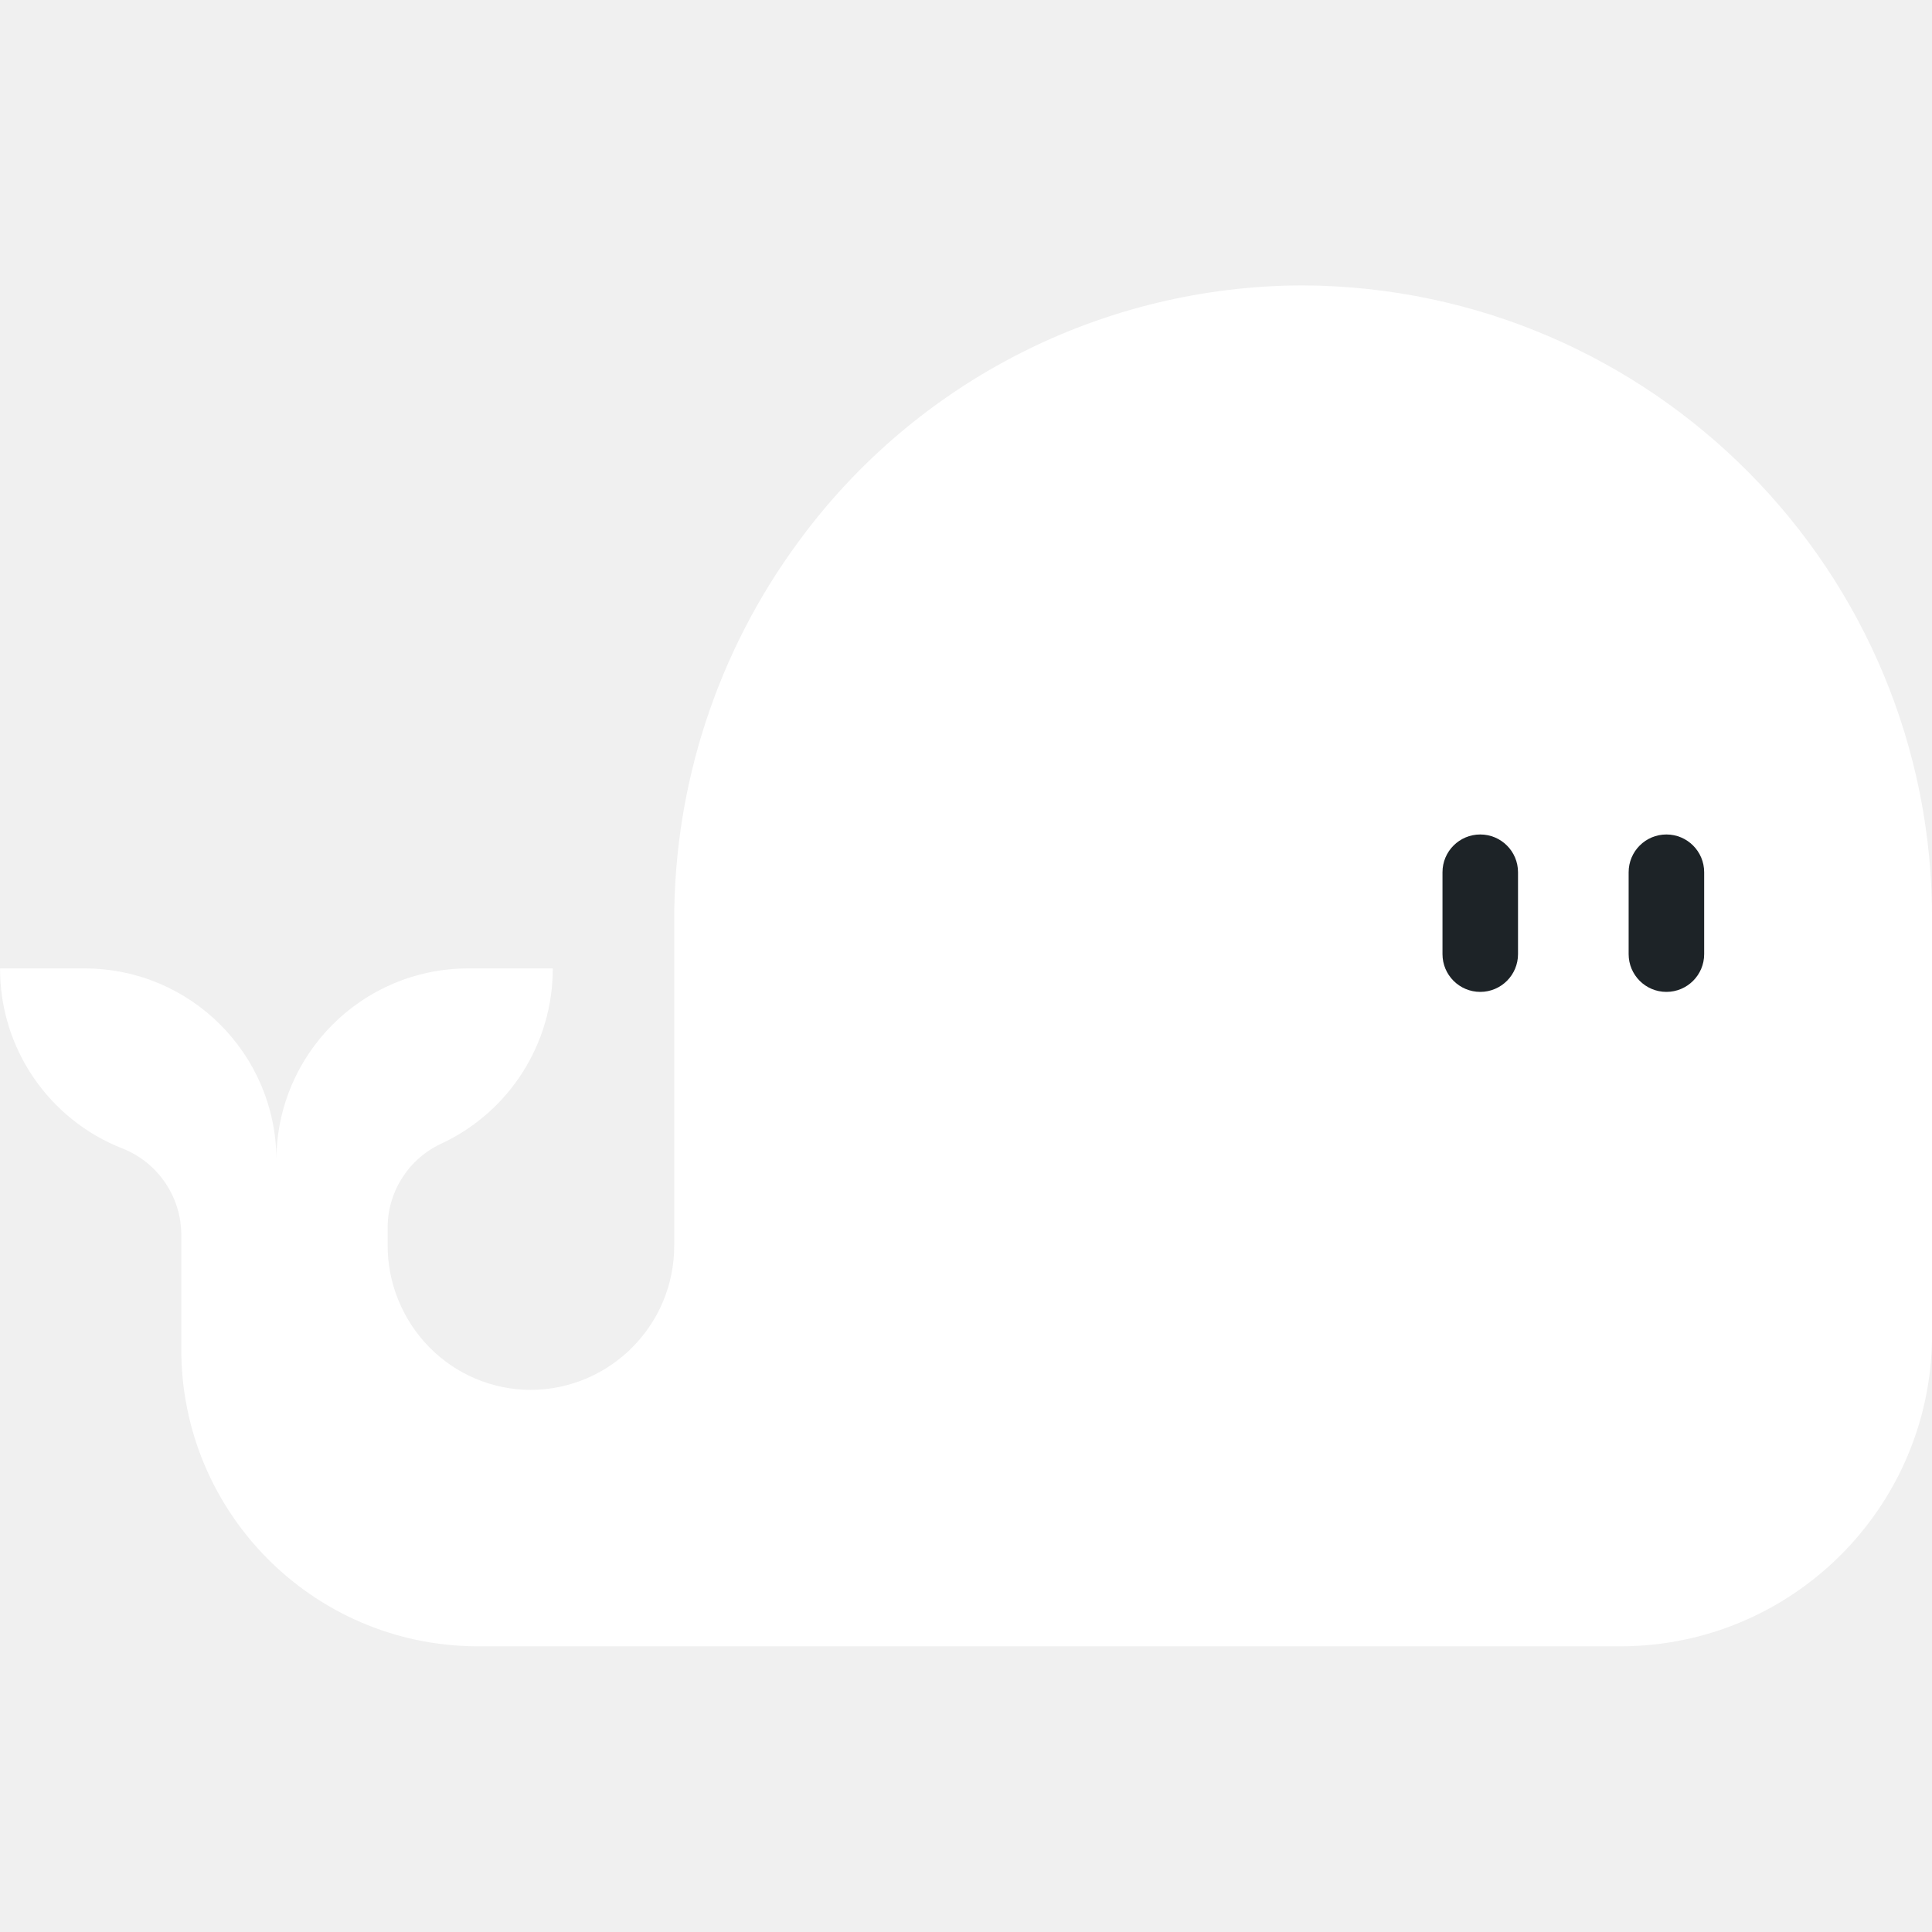
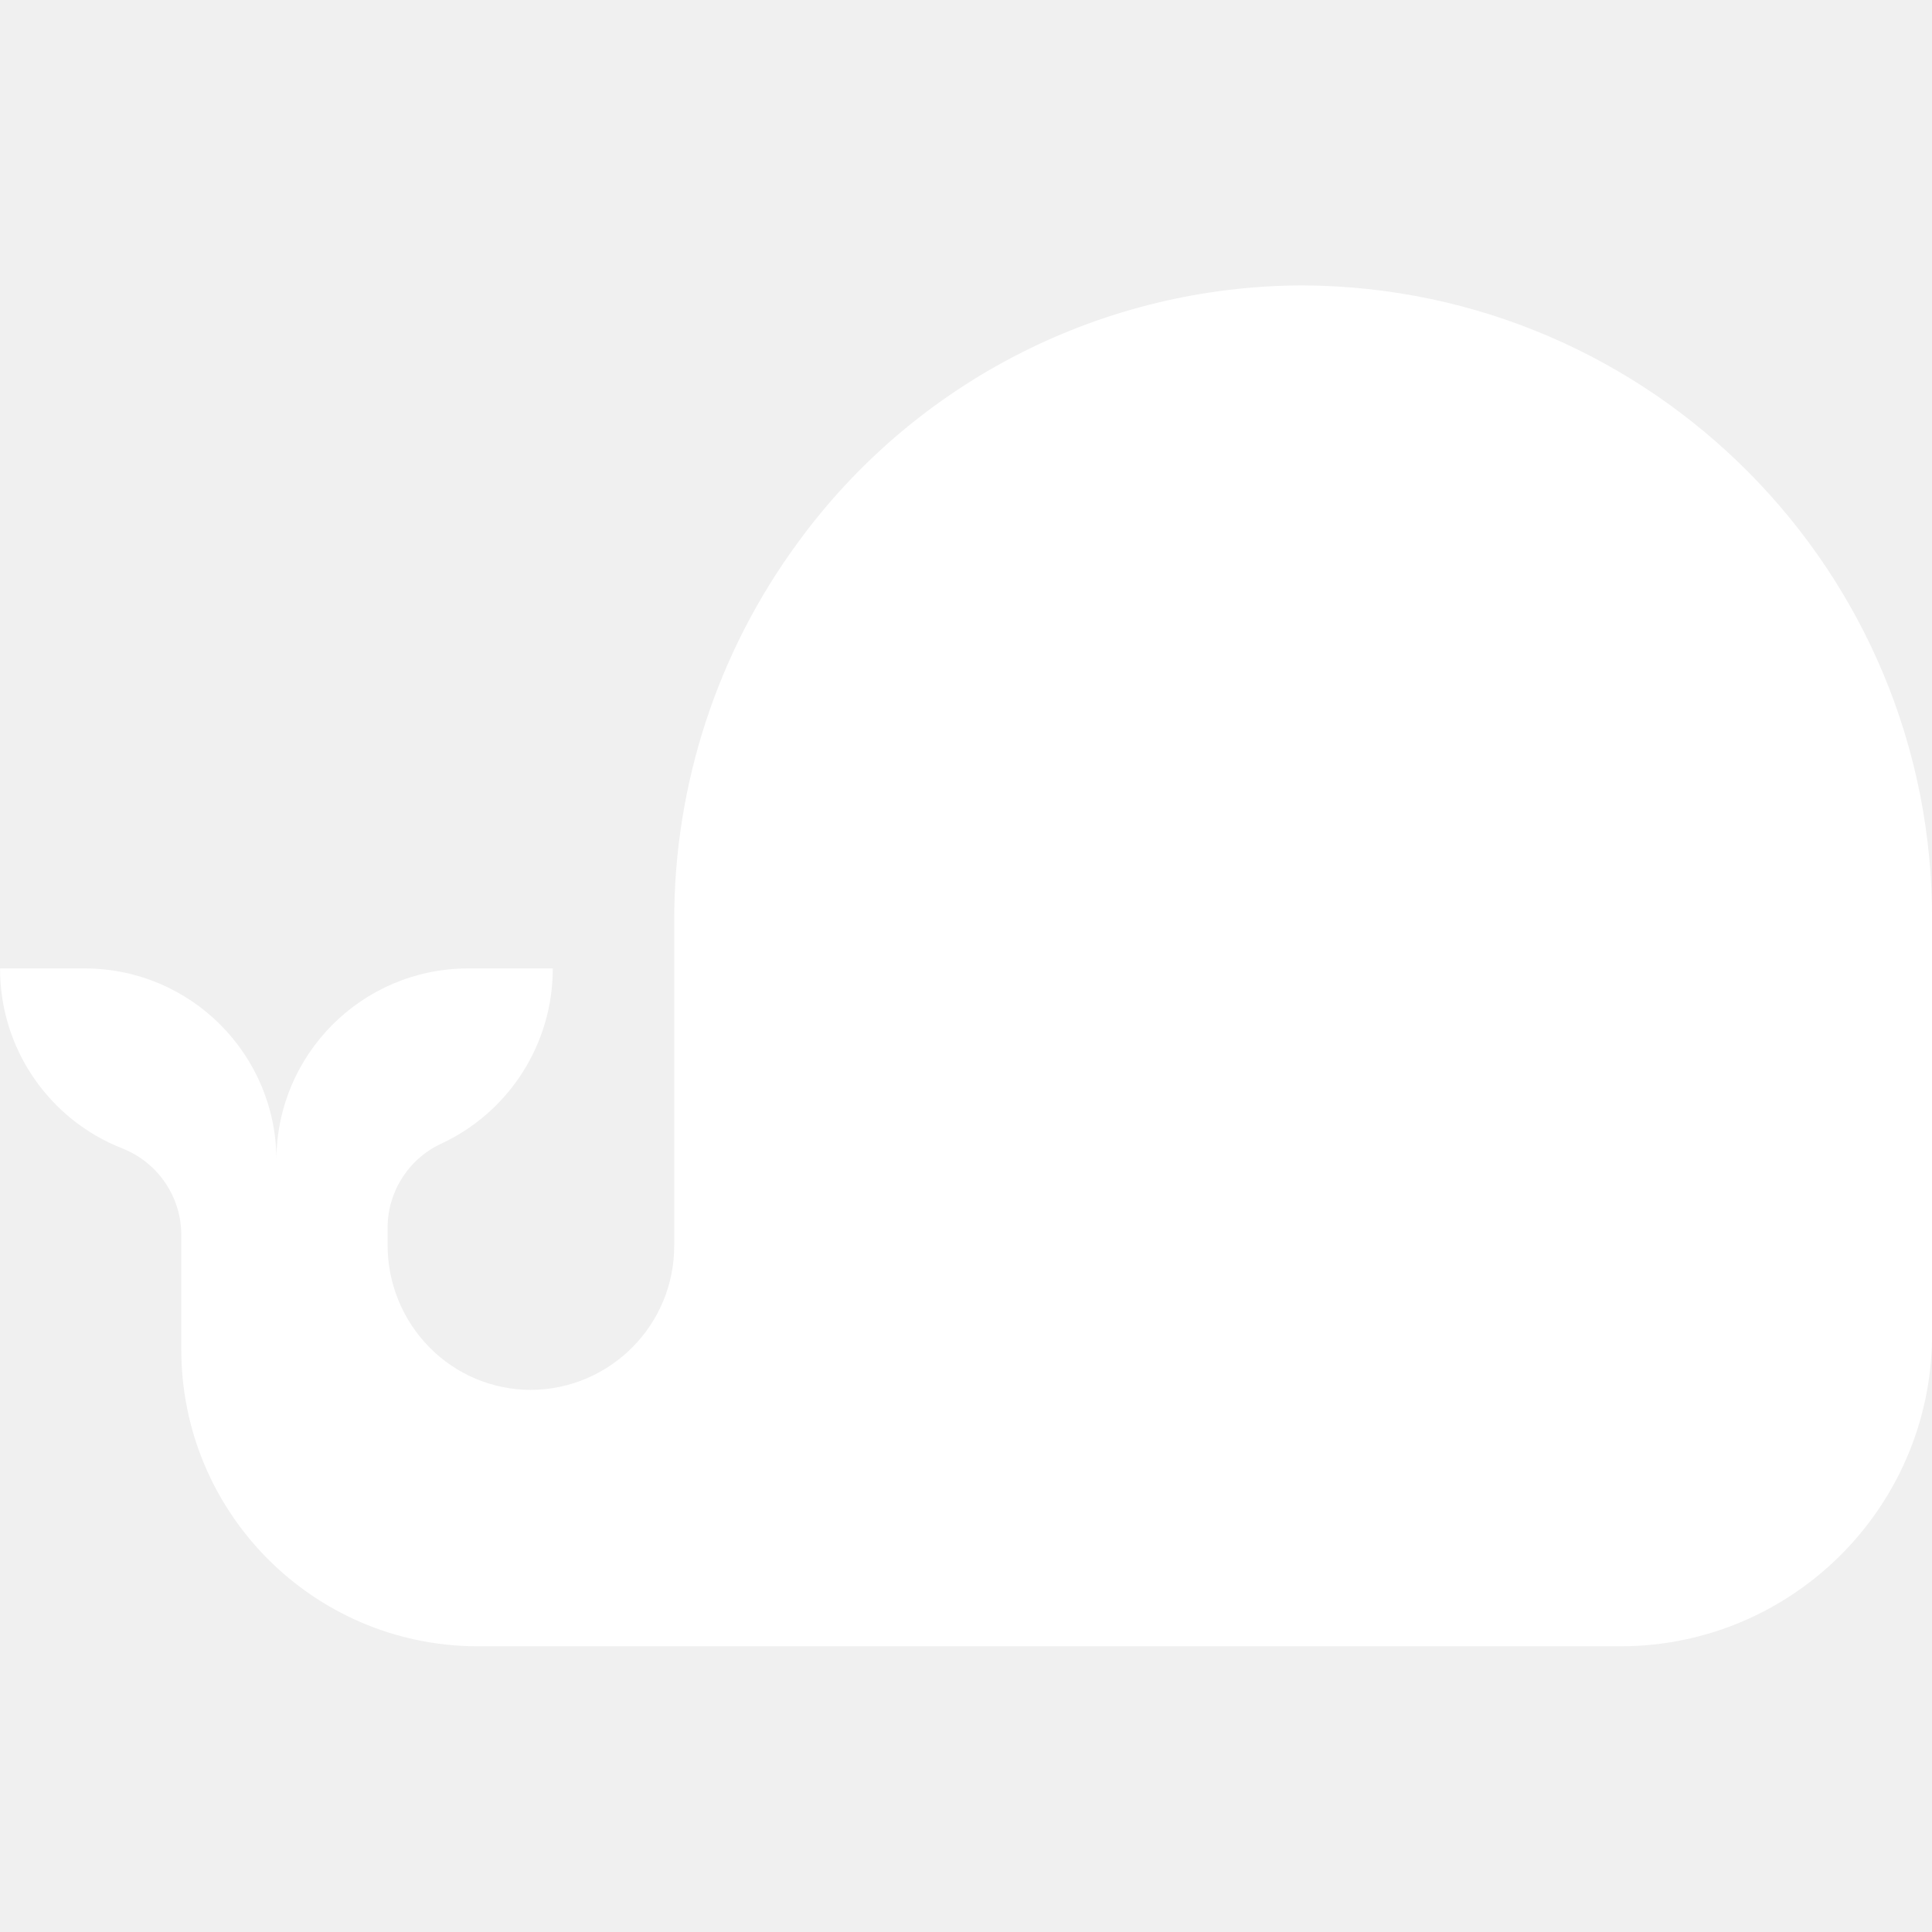
<svg xmlns="http://www.w3.org/2000/svg" width="20" height="20" viewBox="0 0 19.441 13.695">
  <g id="clickwhale-reduced" transform="translate(-6441.28 941.974)">
    <path id="Pfad_407" data-name="Pfad 407" d="M27.167,122.958V127.1c0,.021,0,.042,0,.063a3.137,3.137,0,0,1-3.121,3.092H12.52a2.986,2.986,0,0,1-2.97-3v-1.131a.937.937,0,0,0-.589-.877,1.941,1.941,0,0,1-1.235-1.813h.861a1.93,1.93,0,0,1,1.92,1.918h0a1.93,1.93,0,0,1,1.92-1.918h.861A1.942,1.942,0,0,1,12.16,125.2a.933.933,0,0,0-.534.853v.164a1.463,1.463,0,0,0,.422,1.031,1.432,1.432,0,0,0,1.02.427,1.45,1.45,0,0,0,1.442-1.458v-3.26a6.412,6.412,0,0,1,1.246-3.811,6.3,6.3,0,0,1,5.083-2.585A6.362,6.362,0,0,1,27.167,122.958Z" transform="translate(6433.554 -1058.536)" fill="#fff" />
-     <path id="Pfad_408" data-name="Pfad 408" d="M395.693,253.191v.824a.38.38,0,0,0,.76,0v-.824a.38.38,0,0,0-.76,0Z" transform="translate(6060.102 -1189.261)" fill="#1d2327" />
-     <path id="Pfad_409" data-name="Pfad 409" d="M425.847,252.811a.38.38,0,0,0-.38.38v.824a.38.38,0,0,0,.76,0v-.824A.38.38,0,0,0,425.847,252.811Z" transform="translate(6032.201 -1189.261)" fill="#1d2327" />
+     <path id="Pfad_408" data-name="Pfad 408" d="M395.693,253.191v.824a.38.38,0,0,0,.76,0v-.824a.38.38,0,0,0-.76,0Z" transform="translate(6060.102 -1189.261)" fill="#fff" />
+     <path id="Pfad_409" data-name="Pfad 409" d="M425.847,252.811a.38.38,0,0,0-.38.38v.824a.38.38,0,0,0,.76,0v-.824A.38.38,0,0,0,425.847,252.811Z" transform="translate(6032.201 -1189.261)" fill="#fff" />
  </g>
</svg>
